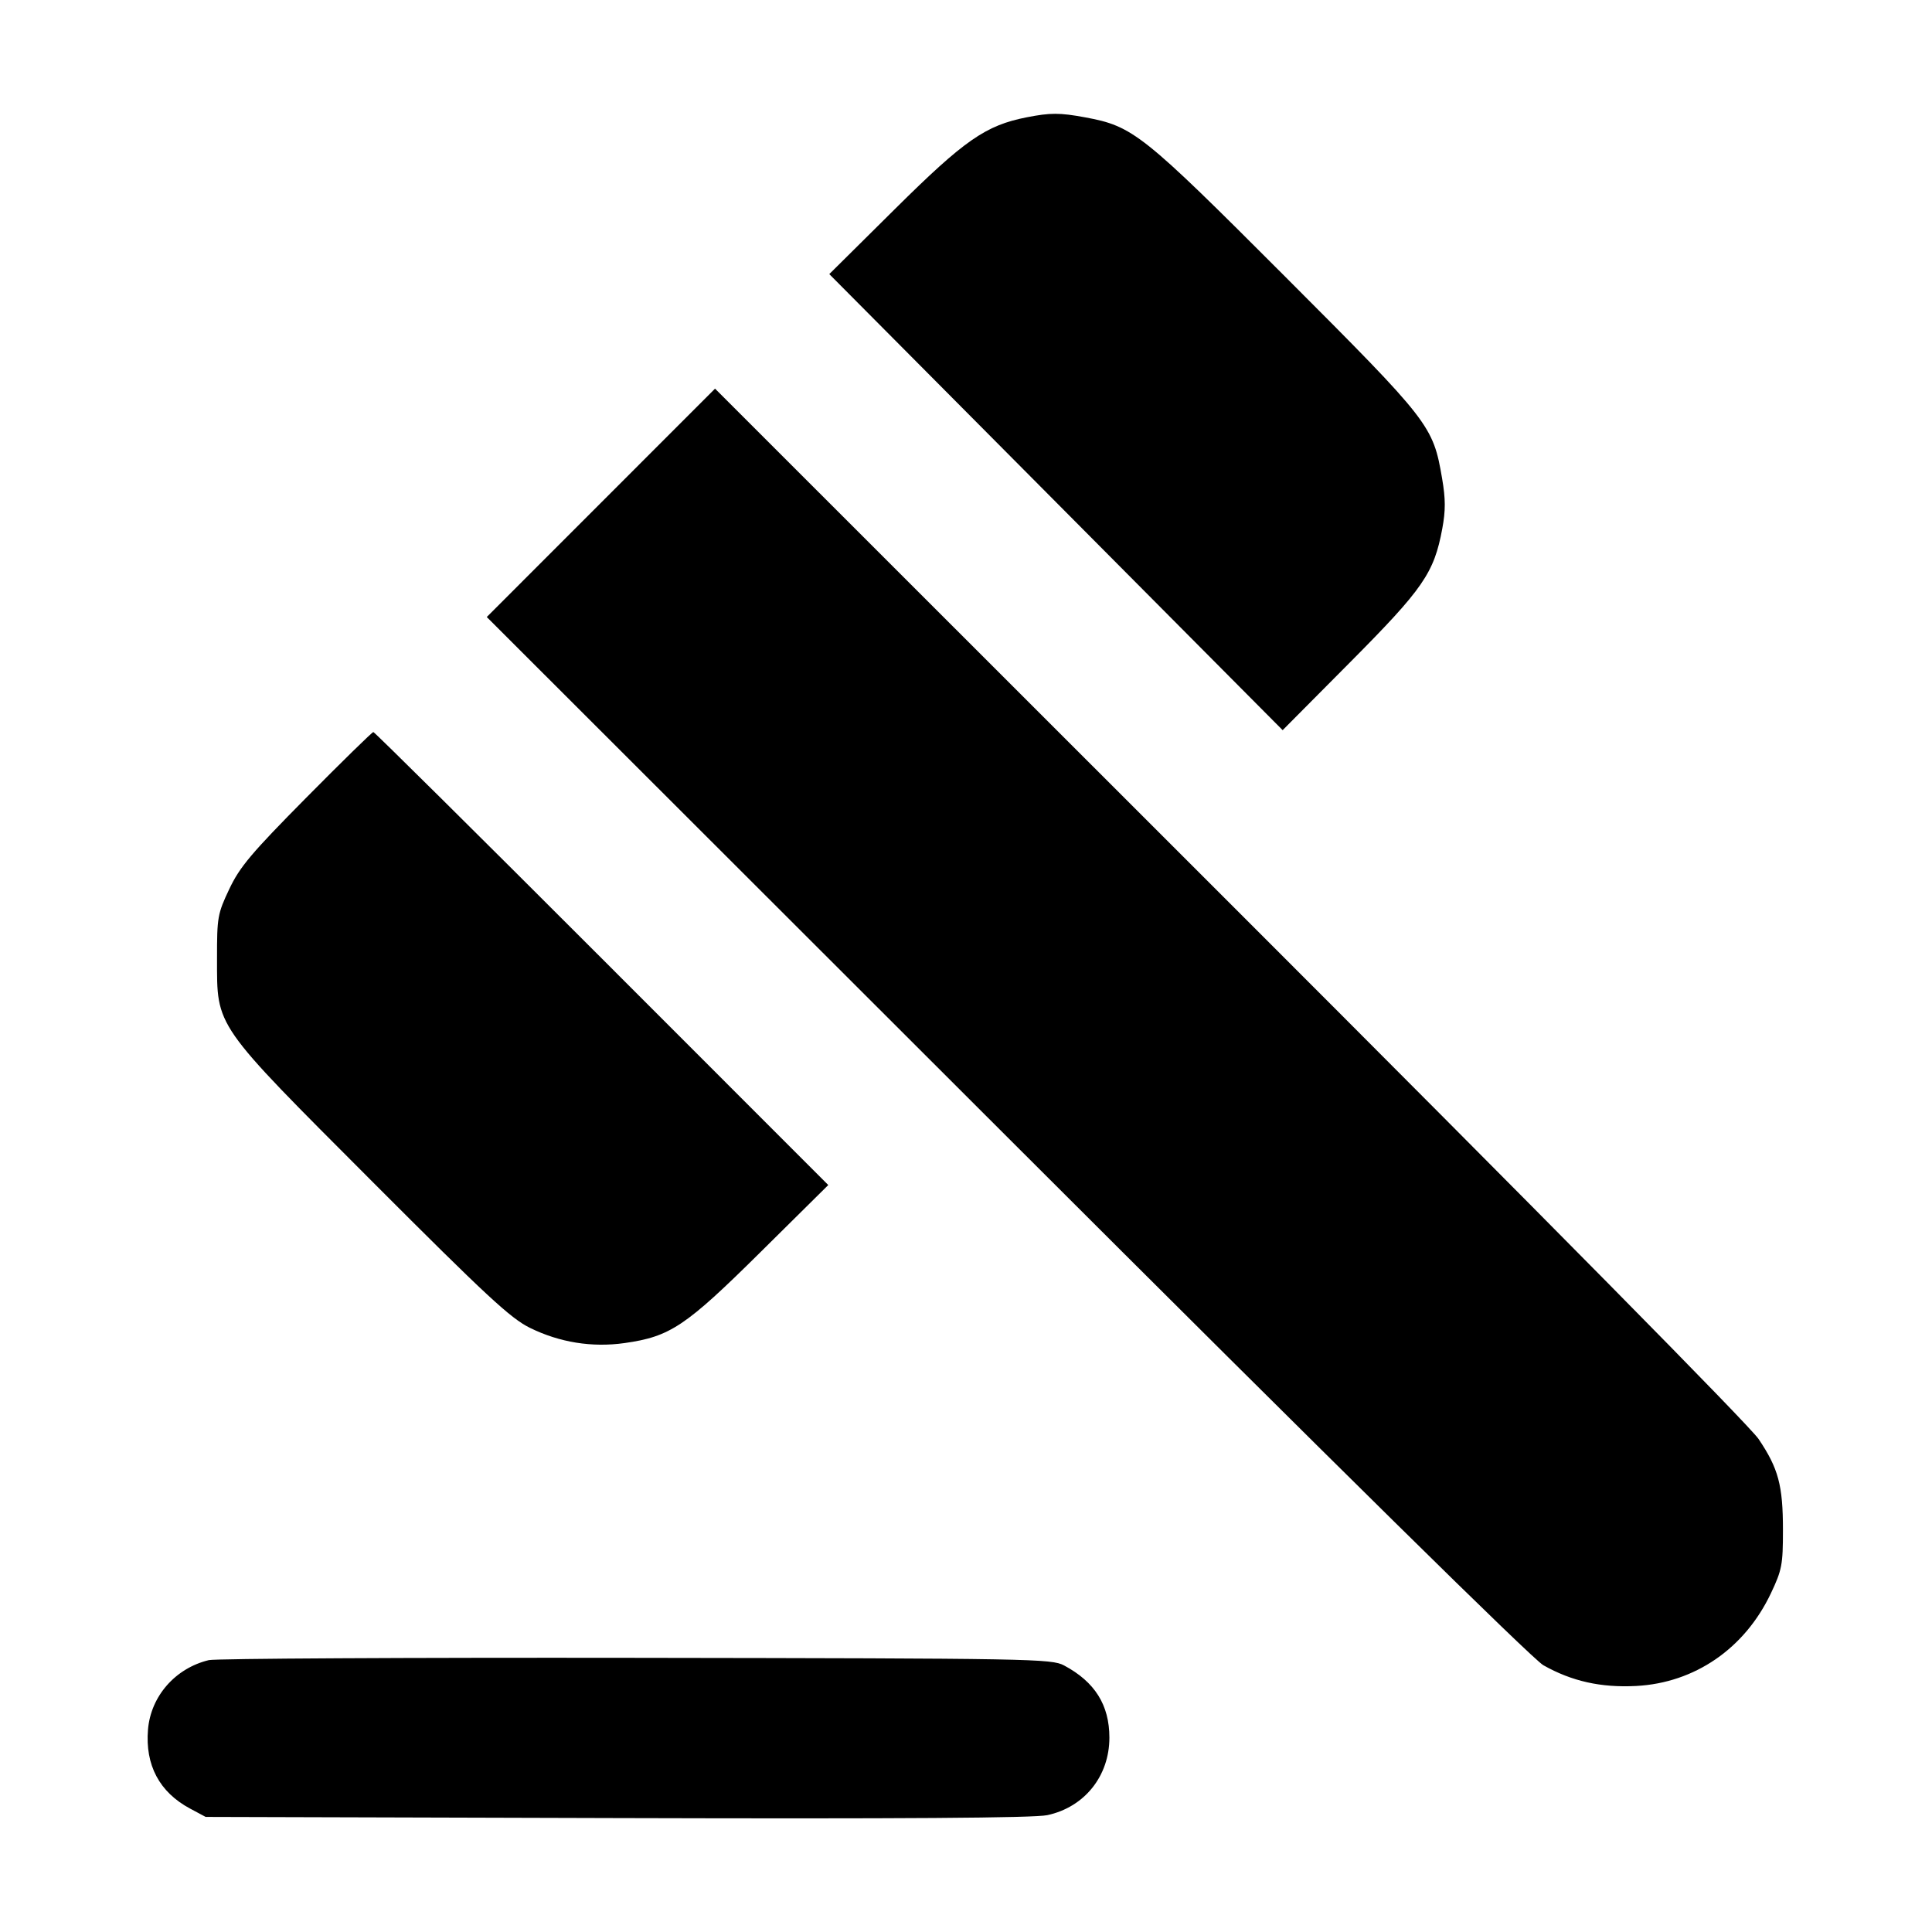
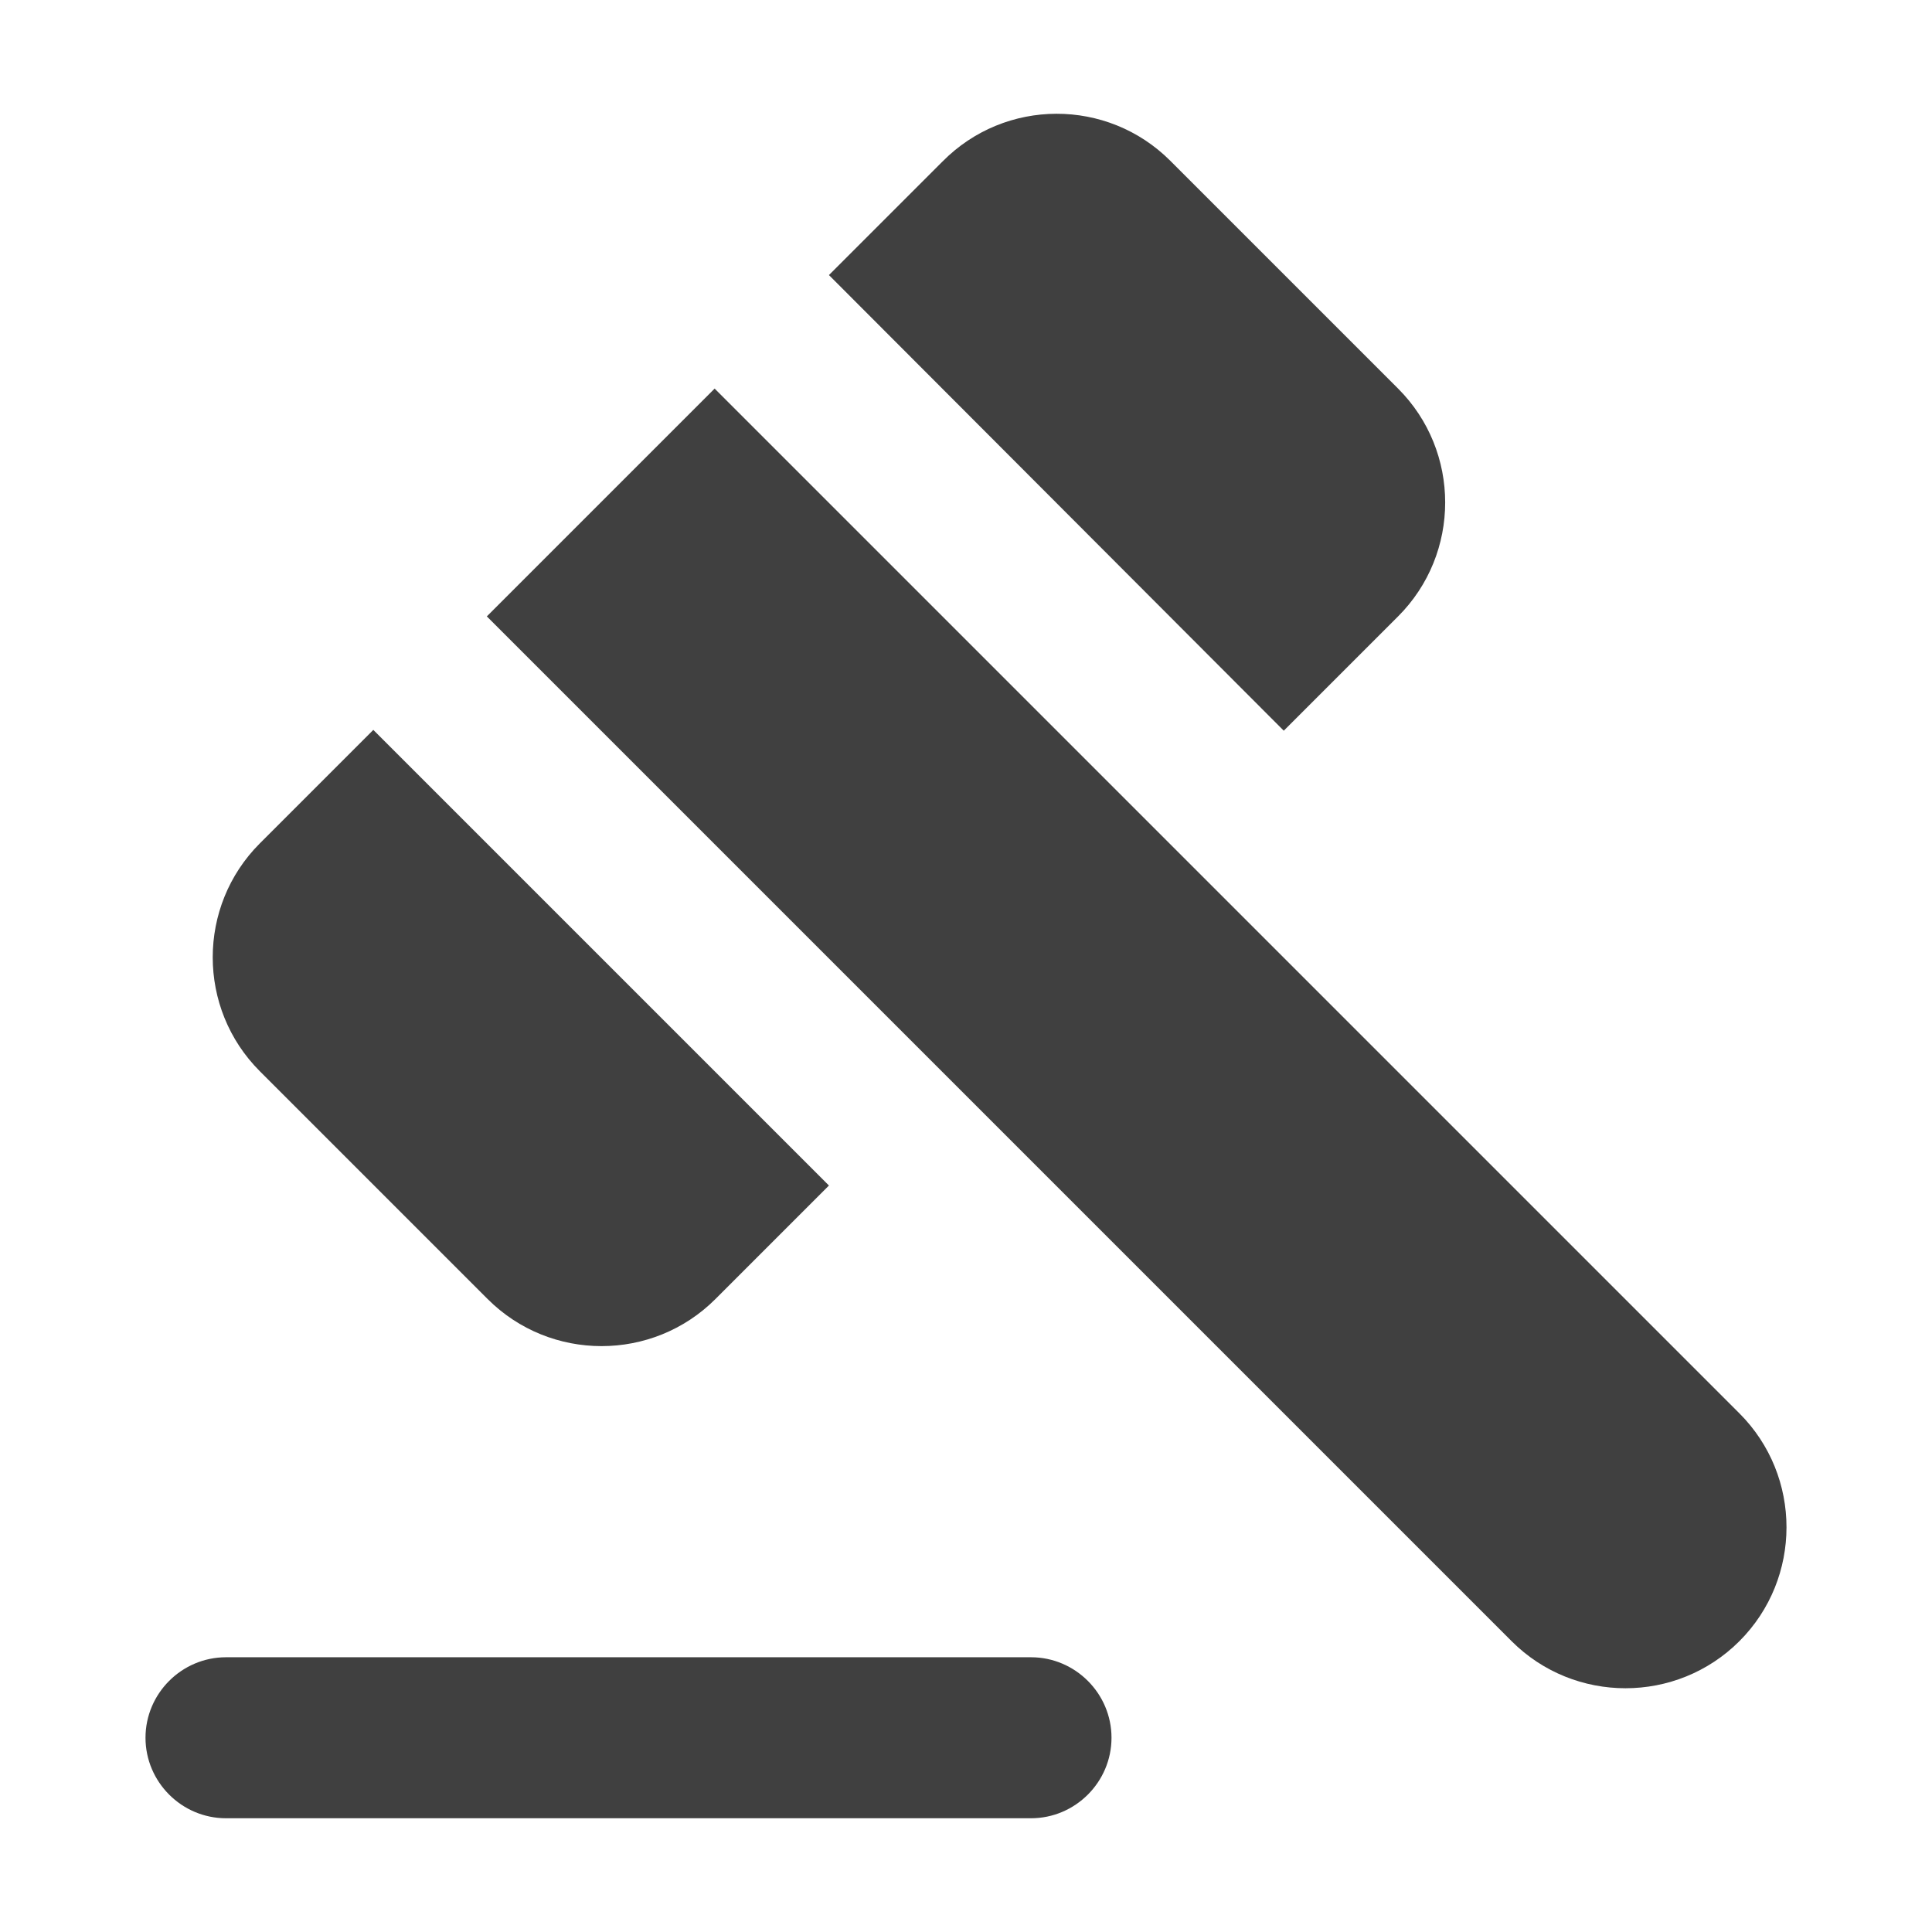
- <svg xmlns="http://www.w3.org/2000/svg" version="1.1" width="512" height="512">
-   <path d="M272.108 31.082 C 261.202 33.223,255.619 37.106,237.217 55.345 L 219.770 72.639 279.843 133.070 L 339.916 193.500 357.797 175.500 C 377.204 155.964,380.030 151.869,382.217 140.111 C 383.111 135.302,383.102 132.221,382.179 126.838 C 379.760 112.731,379.106 111.890,340.610 73.343 C 302.597 35.280,300.299 33.451,287.520 31.088 C 280.856 29.856,278.353 29.855,272.108 31.082 M159.245 133.255 L 128.998 163.515 266.749 301.138 C 354.128 388.437,406.146 439.691,409.000 441.302 C 416.534 445.556,424.287 447.288,433.597 446.800 C 449.137 445.984,462.374 436.876,469.315 422.223 C 472.234 416.061,472.500 414.666,472.500 405.500 C 472.500 393.634,471.303 389.162,466.036 381.344 C 463.636 377.781,408.899 322.320,325.796 239.248 L 189.492 102.995 159.245 133.255 M81.207 211.348 C 66.591 226.116,63.551 229.723,60.768 235.598 C 57.663 242.156,57.501 243.073,57.514 254.000 C 57.536 272.418,56.416 270.811,98.732 313.204 C 128.912 343.439,135.300 349.365,140.435 351.893 C 148.297 355.761,156.903 357.146,165.511 355.927 C 177.616 354.213,181.648 351.517,201.500 331.866 L 219.500 314.049 159.503 254.024 C 126.505 221.011,99.252 194.000,98.942 194.000 C 98.631 194.000,90.650 201.807,81.207 211.348 M55.340 439.949 C 46.455 442.090,39.954 449.513,39.221 458.353 C 38.439 467.783,42.257 474.951,50.376 479.294 L 54.500 481.500 163.500 481.809 C 239.367 482.025,274.037 481.788,277.557 481.031 C 287.400 478.913,294.000 470.673,294.000 460.500 C 294.000 451.849,290.153 445.716,282.000 441.367 C 278.649 439.580,273.805 439.493,168.500 439.344 C 108.000 439.258,57.078 439.530,55.340 439.949 " stroke="none" fill="black" fill-rule="evenodd" />
+ <svg xmlns="http://www.w3.org/2000/svg" width="48" height="48" viewBox="0 0 48 48" fill="none">
+   <path d="M5.615 41.174H25.615C26.715 41.174 27.615 42.074 27.615 43.174C27.615 44.274 26.715 45.174 25.615 45.174H5.615C4.515 45.174 3.615 44.274 3.615 43.174C3.615 42.074 4.515 41.174 5.615 41.174ZM12.095 15.314L17.755 9.654L43.215 35.114C44.775 36.674 44.775 39.214 43.215 40.774C41.655 42.334 39.115 42.334 37.555 40.774L12.095 15.314ZM29.075 3.994L34.735 9.654C36.295 11.214 36.295 13.754 34.735 15.314L31.895 18.154L20.595 6.834L23.415 4.014C24.975 2.434 27.515 2.434 29.075 3.994ZM9.275 18.134L20.595 29.454L17.775 32.274C16.215 33.834 13.675 33.834 12.115 32.274L6.455 26.614C4.895 25.054 4.895 22.514 6.455 20.954L9.275 18.134Z" fill="#404040" />
</svg>
